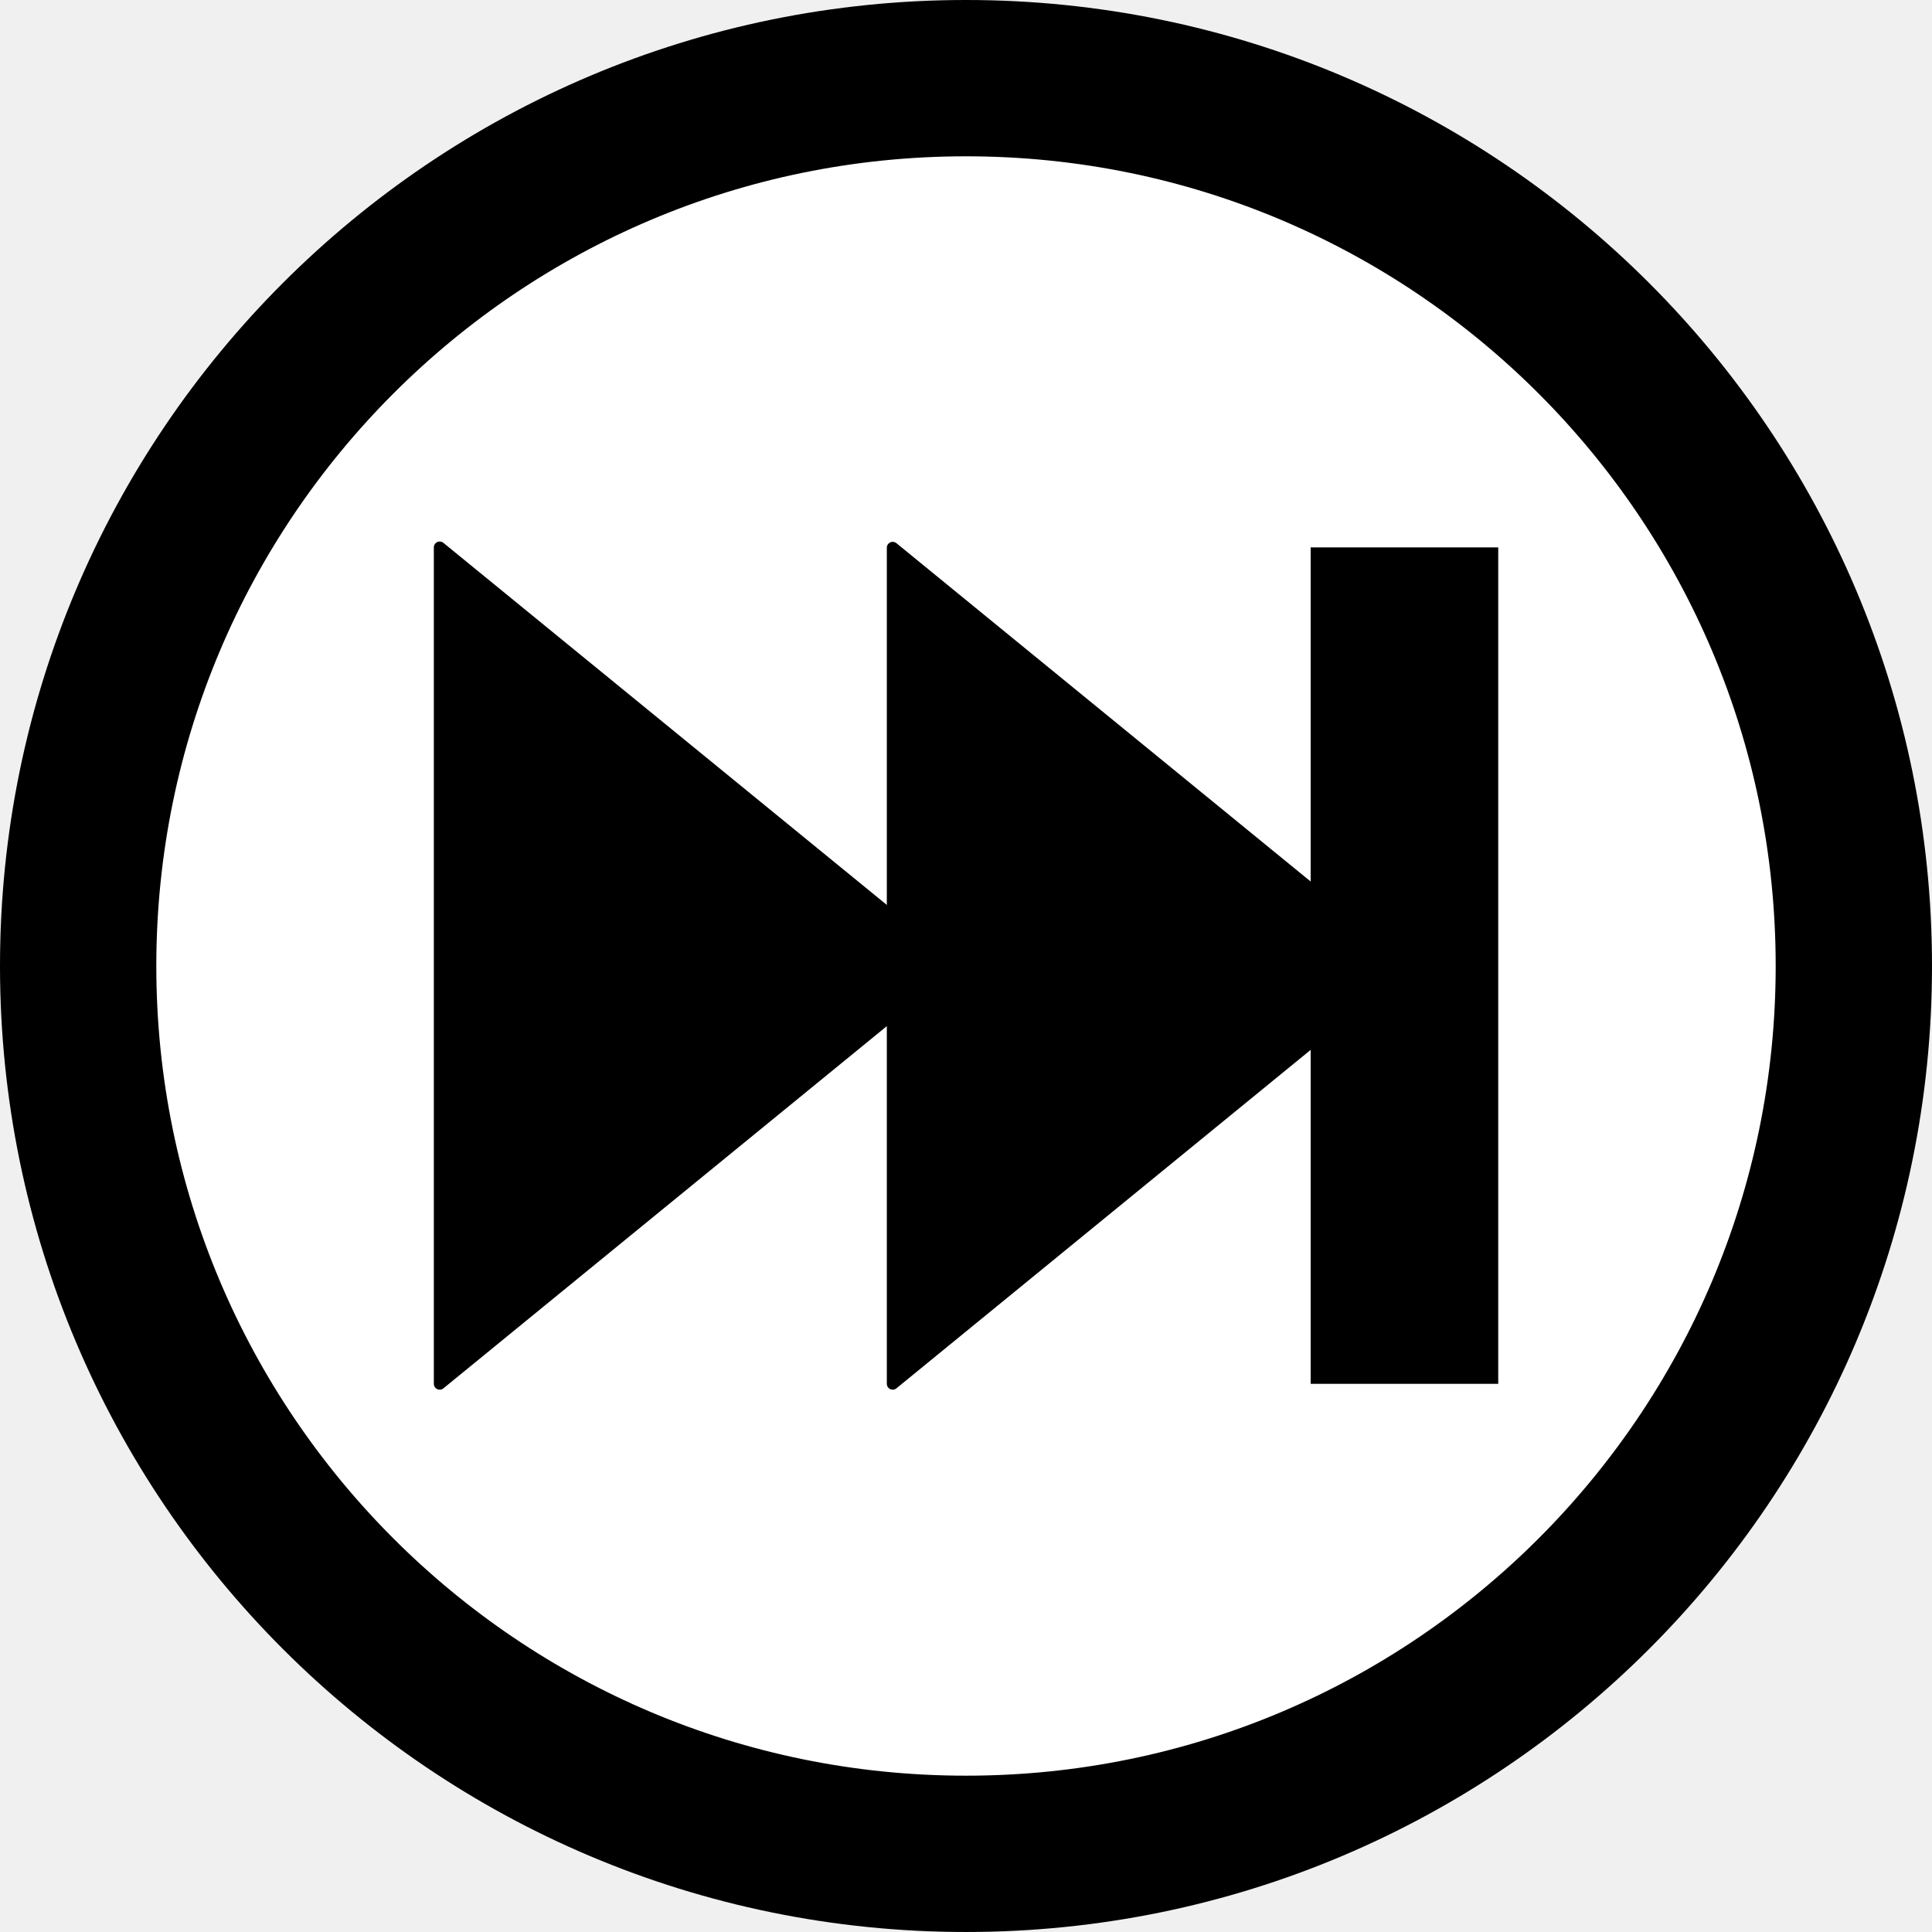
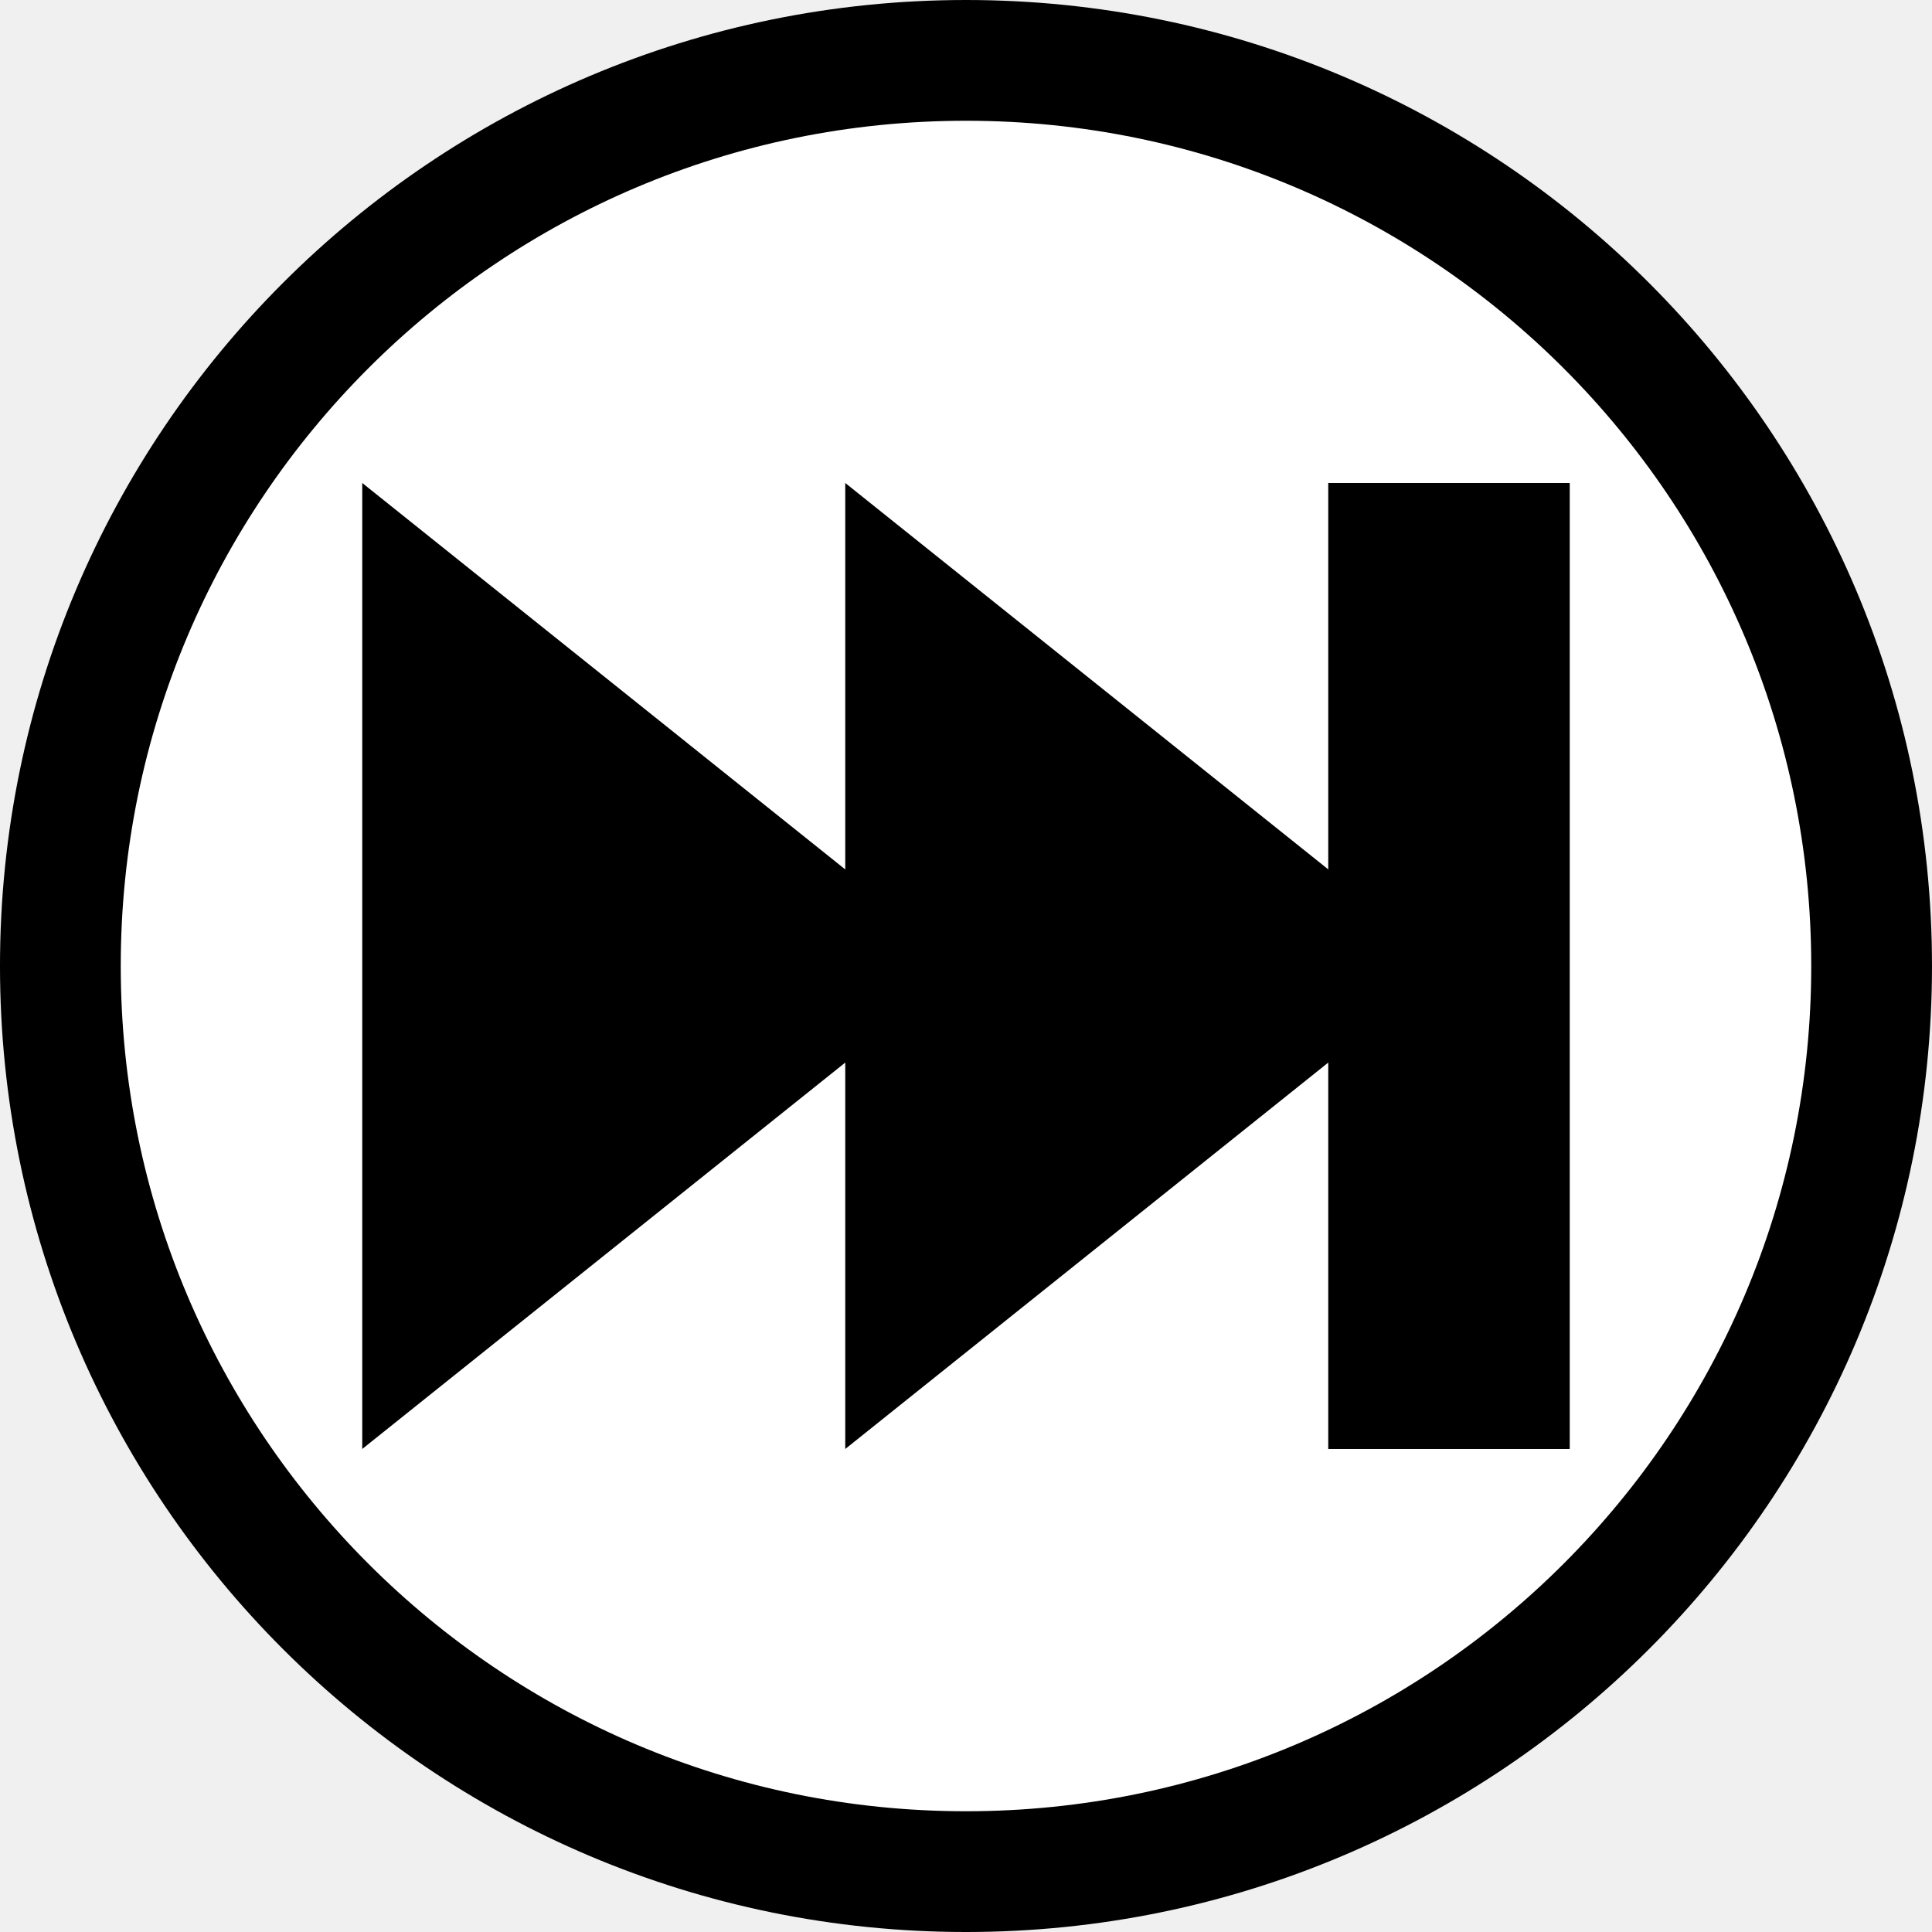
- <svg xmlns="http://www.w3.org/2000/svg" width="512" height="512" viewBox="0 0 135.467 135.467" version="1.1" id="svg1495">
-   <defs id="defs1489" />
-   <g id="layer1" transform="translate(0,-161.5333)">
-     <g transform="matrix(1.096009,0,0,-1.096009,-119.0813,965.4556)" id="g2048">
-       <path id="path2050" style="fill:#ffffff;fill-opacity:1;fill-rule:evenodd;stroke:none" d="m 113.65,671.7 c 0,31.37 25.43,56.8 56.8,56.8 31.37,0 56.8,-25.43 56.8,-56.8 0,-31.37 -25.43,-56.8 -56.8,-56.8 -31.37,0 -56.8,25.43 -56.8,56.8 z" />
-       <path id="path2052" style="fill:none;stroke:#000000;stroke-width:10;stroke-linecap:butt;stroke-linejoin:round;stroke-miterlimit:10;stroke-dasharray:none;stroke-opacity:1" d="m 113.65,671.7 c 0,31.37 25.43,56.8 56.8,56.8 31.37,0 56.8,-25.43 56.8,-56.8 0,-31.37 -25.43,-56.8 -56.8,-56.8 -31.37,0 -56.8,25.43 -56.8,56.8 z" />
-       <path id="path2054" style="fill:#000000;fill-opacity:1;fill-rule:evenodd;stroke:none" d="m 136.78,644.97 32.76,26.76 -32.76,26.75 z" />
-       <path id="path2056" style="fill:none;stroke:#000000;stroke-width:0.75;stroke-linecap:butt;stroke-linejoin:round;stroke-miterlimit:10;stroke-dasharray:none;stroke-opacity:1" d="m 136.78,644.97 32.76,26.76 -32.76,26.75 z" />
-       <path id="path2058" style="fill:#000000;fill-opacity:1;fill-rule:evenodd;stroke:none" d="m 165.76,644.97 32.74,26.75 -32.74,26.74 z" />
-       <path id="path2060" style="fill:none;stroke:#000000;stroke-width:0.75;stroke-linecap:butt;stroke-linejoin:round;stroke-miterlimit:10;stroke-dasharray:none;stroke-opacity:1" d="m 165.76,644.97 32.74,26.75 -32.74,26.74 z" />
-       <path id="path2062" style="fill:none;stroke:#000000;stroke-width:12;stroke-linecap:butt;stroke-linejoin:round;stroke-miterlimit:10;stroke-dasharray:none;stroke-opacity:1" d="M 198.5,698.48 V 644.97" />
-     </g>
+ <svg xmlns="http://www.w3.org/2000/svg" width="512" height="512" viewBox="0 0 135.467 135.467" version="1.1" id="svg8">
+   <defs id="defs2" />
+   <g id="layer1" transform="translate(0,-161.5334)">
+     <text xml:space="preserve" style="font-style:normal;font-weight:normal;font-size:10.583px;line-height:1.25;font-family:sans-serif;letter-spacing:0px;word-spacing:0px;fill:#000000;fill-opacity:1;stroke:none;stroke-width:0.265" x="50.8" y="225.033" id="text851">
+       <tspan id="tspan849" x="50.8" y="234.397" style="stroke-width:0.265" />
+     </text>
+     <circle style="opacity:1;fill:#ffffff;fill-opacity:1;stroke:#000000;stroke-width:8.467;stroke-linecap:square;stroke-linejoin:round;stroke-miterlimit:4;stroke-dasharray:none;stroke-opacity:1;paint-order:normal" id="path837" cx="67.733" cy="229.267" r="63.5" />
+     <path style="fill:#000000;fill-opacity:1;stroke:none;stroke-width:0.265px;stroke-linecap:butt;stroke-linejoin:miter;stroke-opacity:1" d="M 25.4,263.133 V 195.4 L 67.733,229.267 Z" id="path847" />
+     <rect style="opacity:1;fill:#000000;fill-opacity:1;stroke:none;stroke-width:8.467;stroke-linecap:square;stroke-linejoin:round;stroke-miterlimit:4;stroke-dasharray:none;stroke-opacity:1;paint-order:normal" id="rect849" width="16.933" height="67.733" x="93.133" y="195.4" />
+     <path style="fill:#000000;fill-opacity:1;stroke:none;stroke-width:0.265px;stroke-linecap:butt;stroke-linejoin:miter;stroke-opacity:1" d="M 59.267,263.133 V 195.4 L 101.6,229.267 Z" id="path847-0" />
  </g>
</svg>
